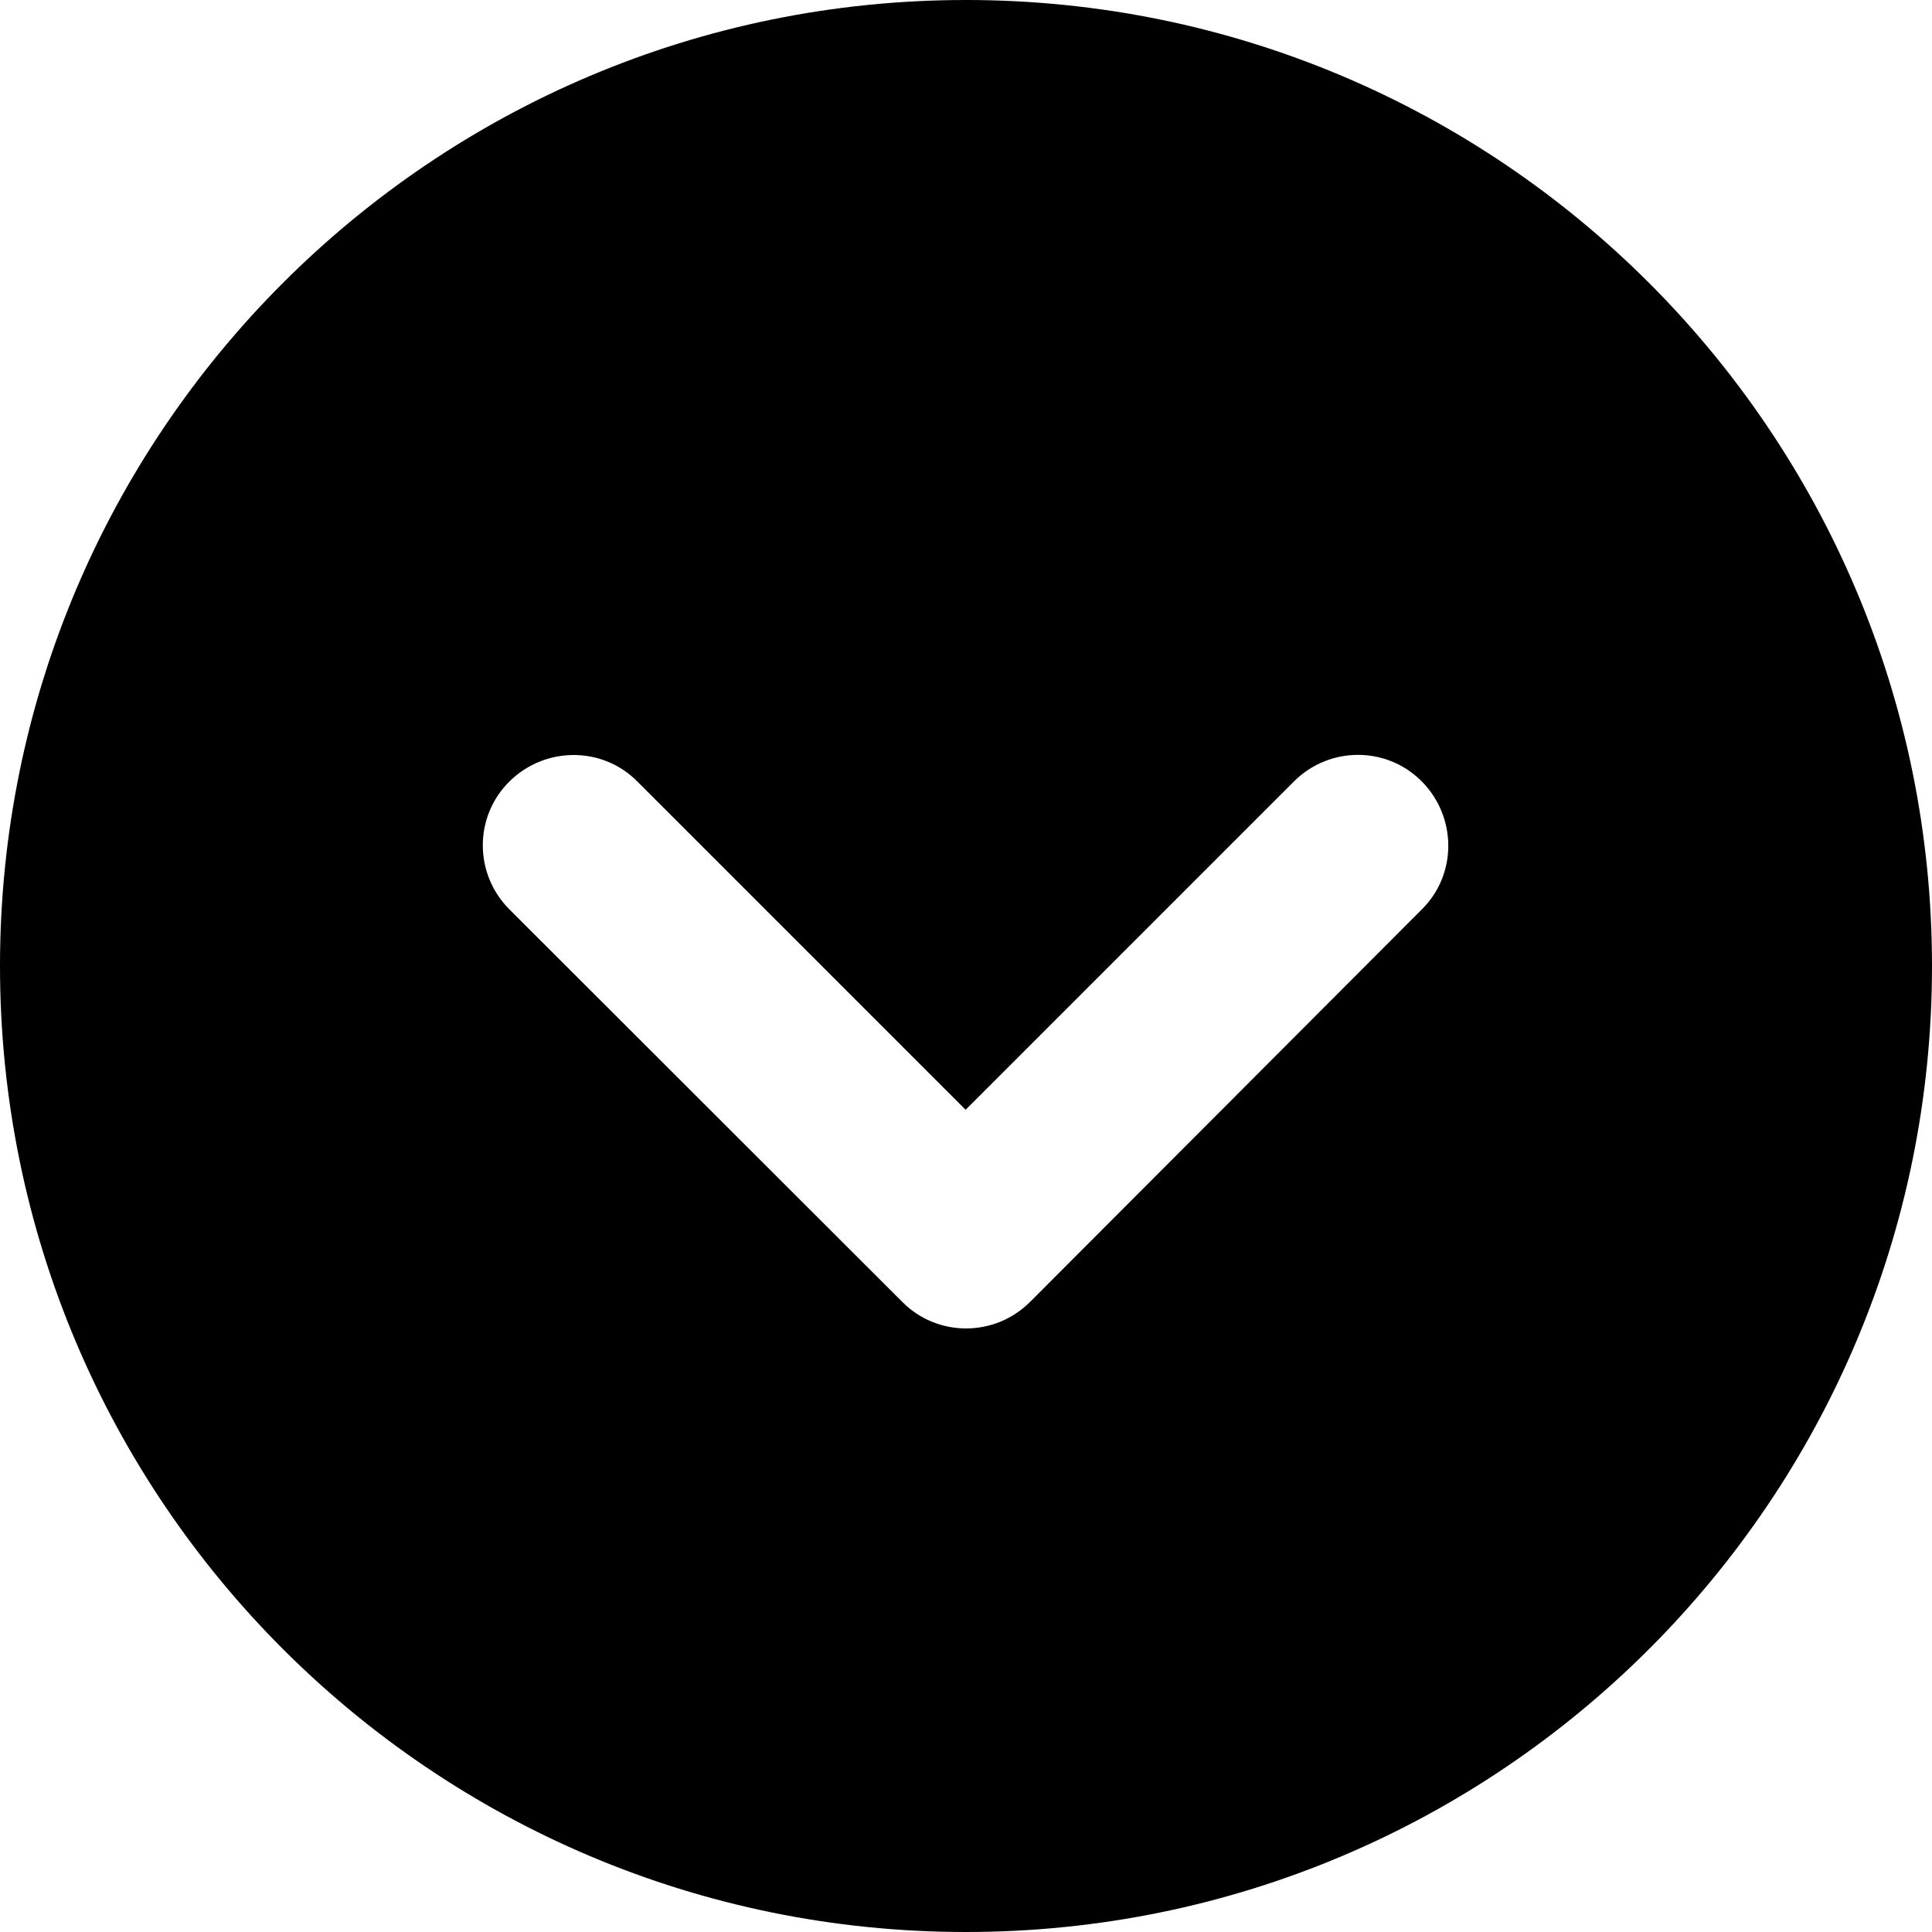
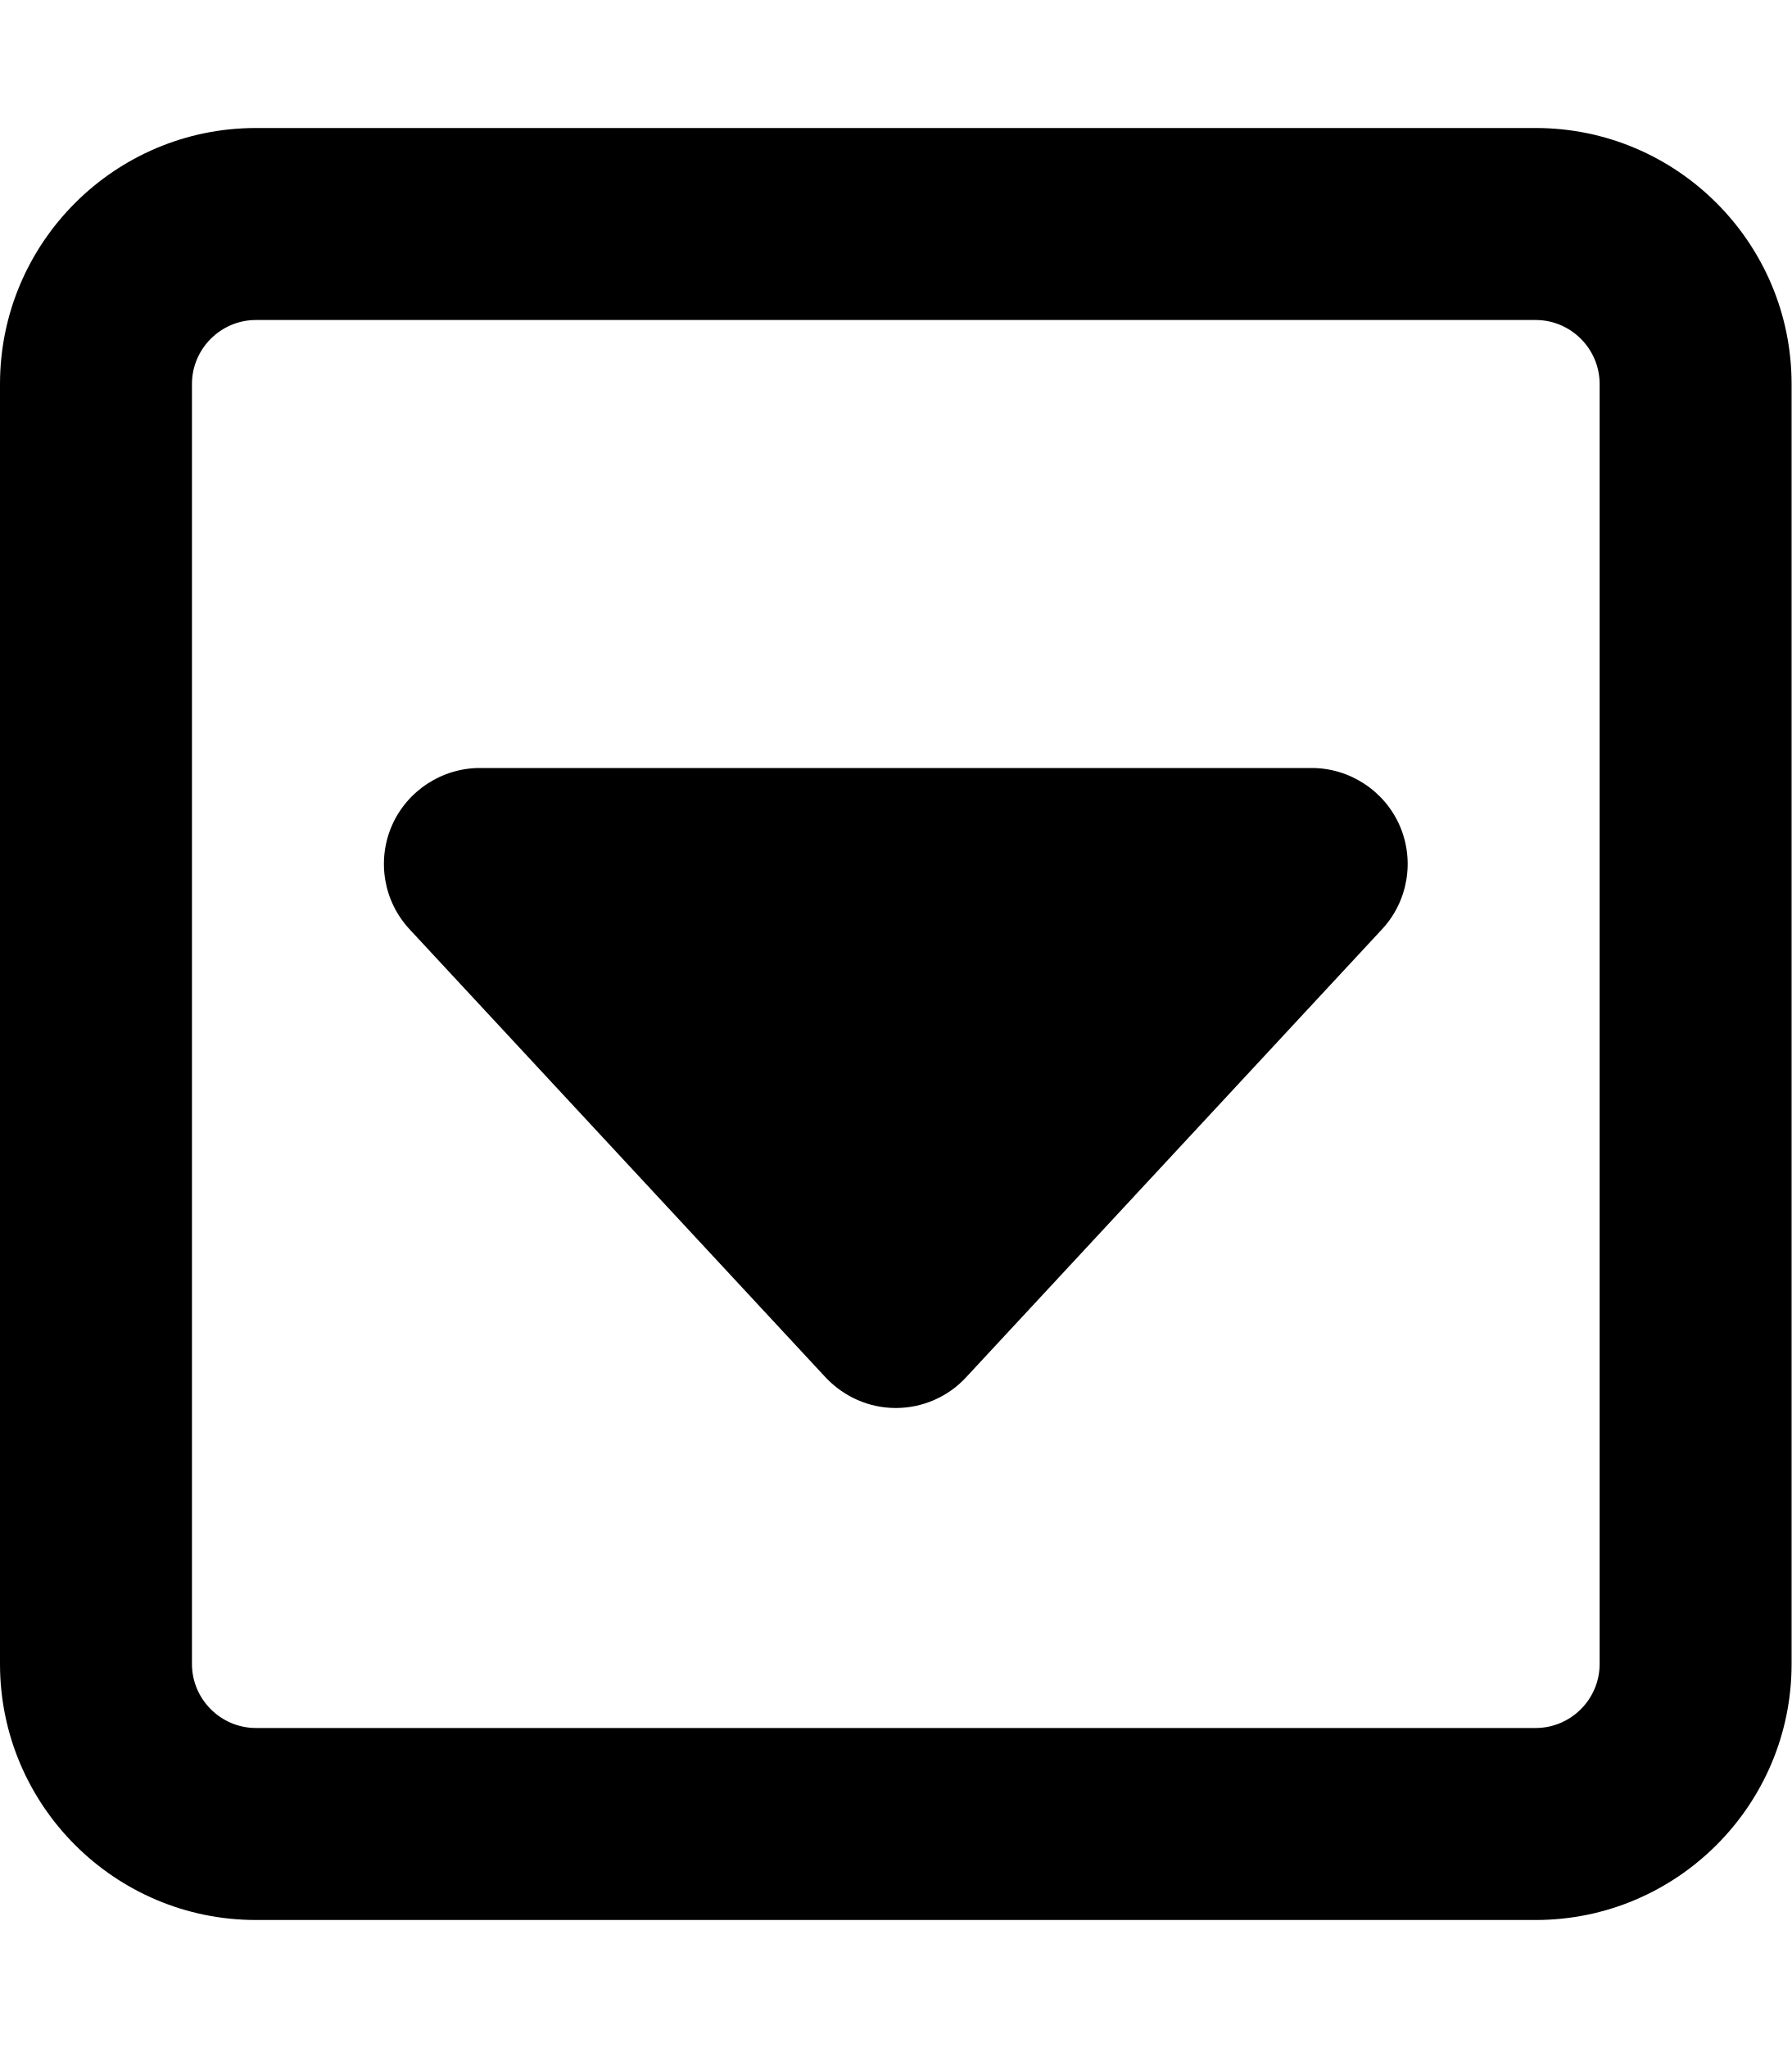
- <svg xmlns="http://www.w3.org/2000/svg" viewBox="0 0 512 512">
-   <path d="M256 0a256 256 0 1 0 0 512A256 256 0 1 0 256 0zM135 241c-9.4-9.4-9.4-24.6 0-33.9s24.6-9.4 33.9 0l87 87 87-87c9.4-9.4 24.6-9.4 33.9 0s9.4 24.6 0 33.9L273 345c-9.4 9.4-24.6 9.4-33.9 0L135 241z" />
+ <svg xmlns="http://www.w3.org/2000/svg" viewBox="0 0 448 512">
+   <path d="M384 432c8.8 0 16-7.2 16-16l0-320c0-8.8-7.2-16-16-16L64 80c-8.8 0-16 7.2-16 16l0 320c0 8.8 7.2 16 16 16l320 0zm64-16c0 35.3-28.7 64-64 64L64 480c-35.3 0-64-28.7-64-64L0 96C0 60.7 28.7 32 64 32l320 0c35.3 0 64 28.7 64 64l0 320zM224 352c-6.7 0-13-2.8-17.6-7.7l-104-112c-6.5-7-8.2-17.2-4.4-25.9s12.5-14.4 22-14.4l208 0c9.5 0 18.2 5.7 22 14.4s2.1 18.9-4.4 25.9l-104 112c-4.5 4.9-10.9 7.7-17.6 7.7z" />
</svg>
